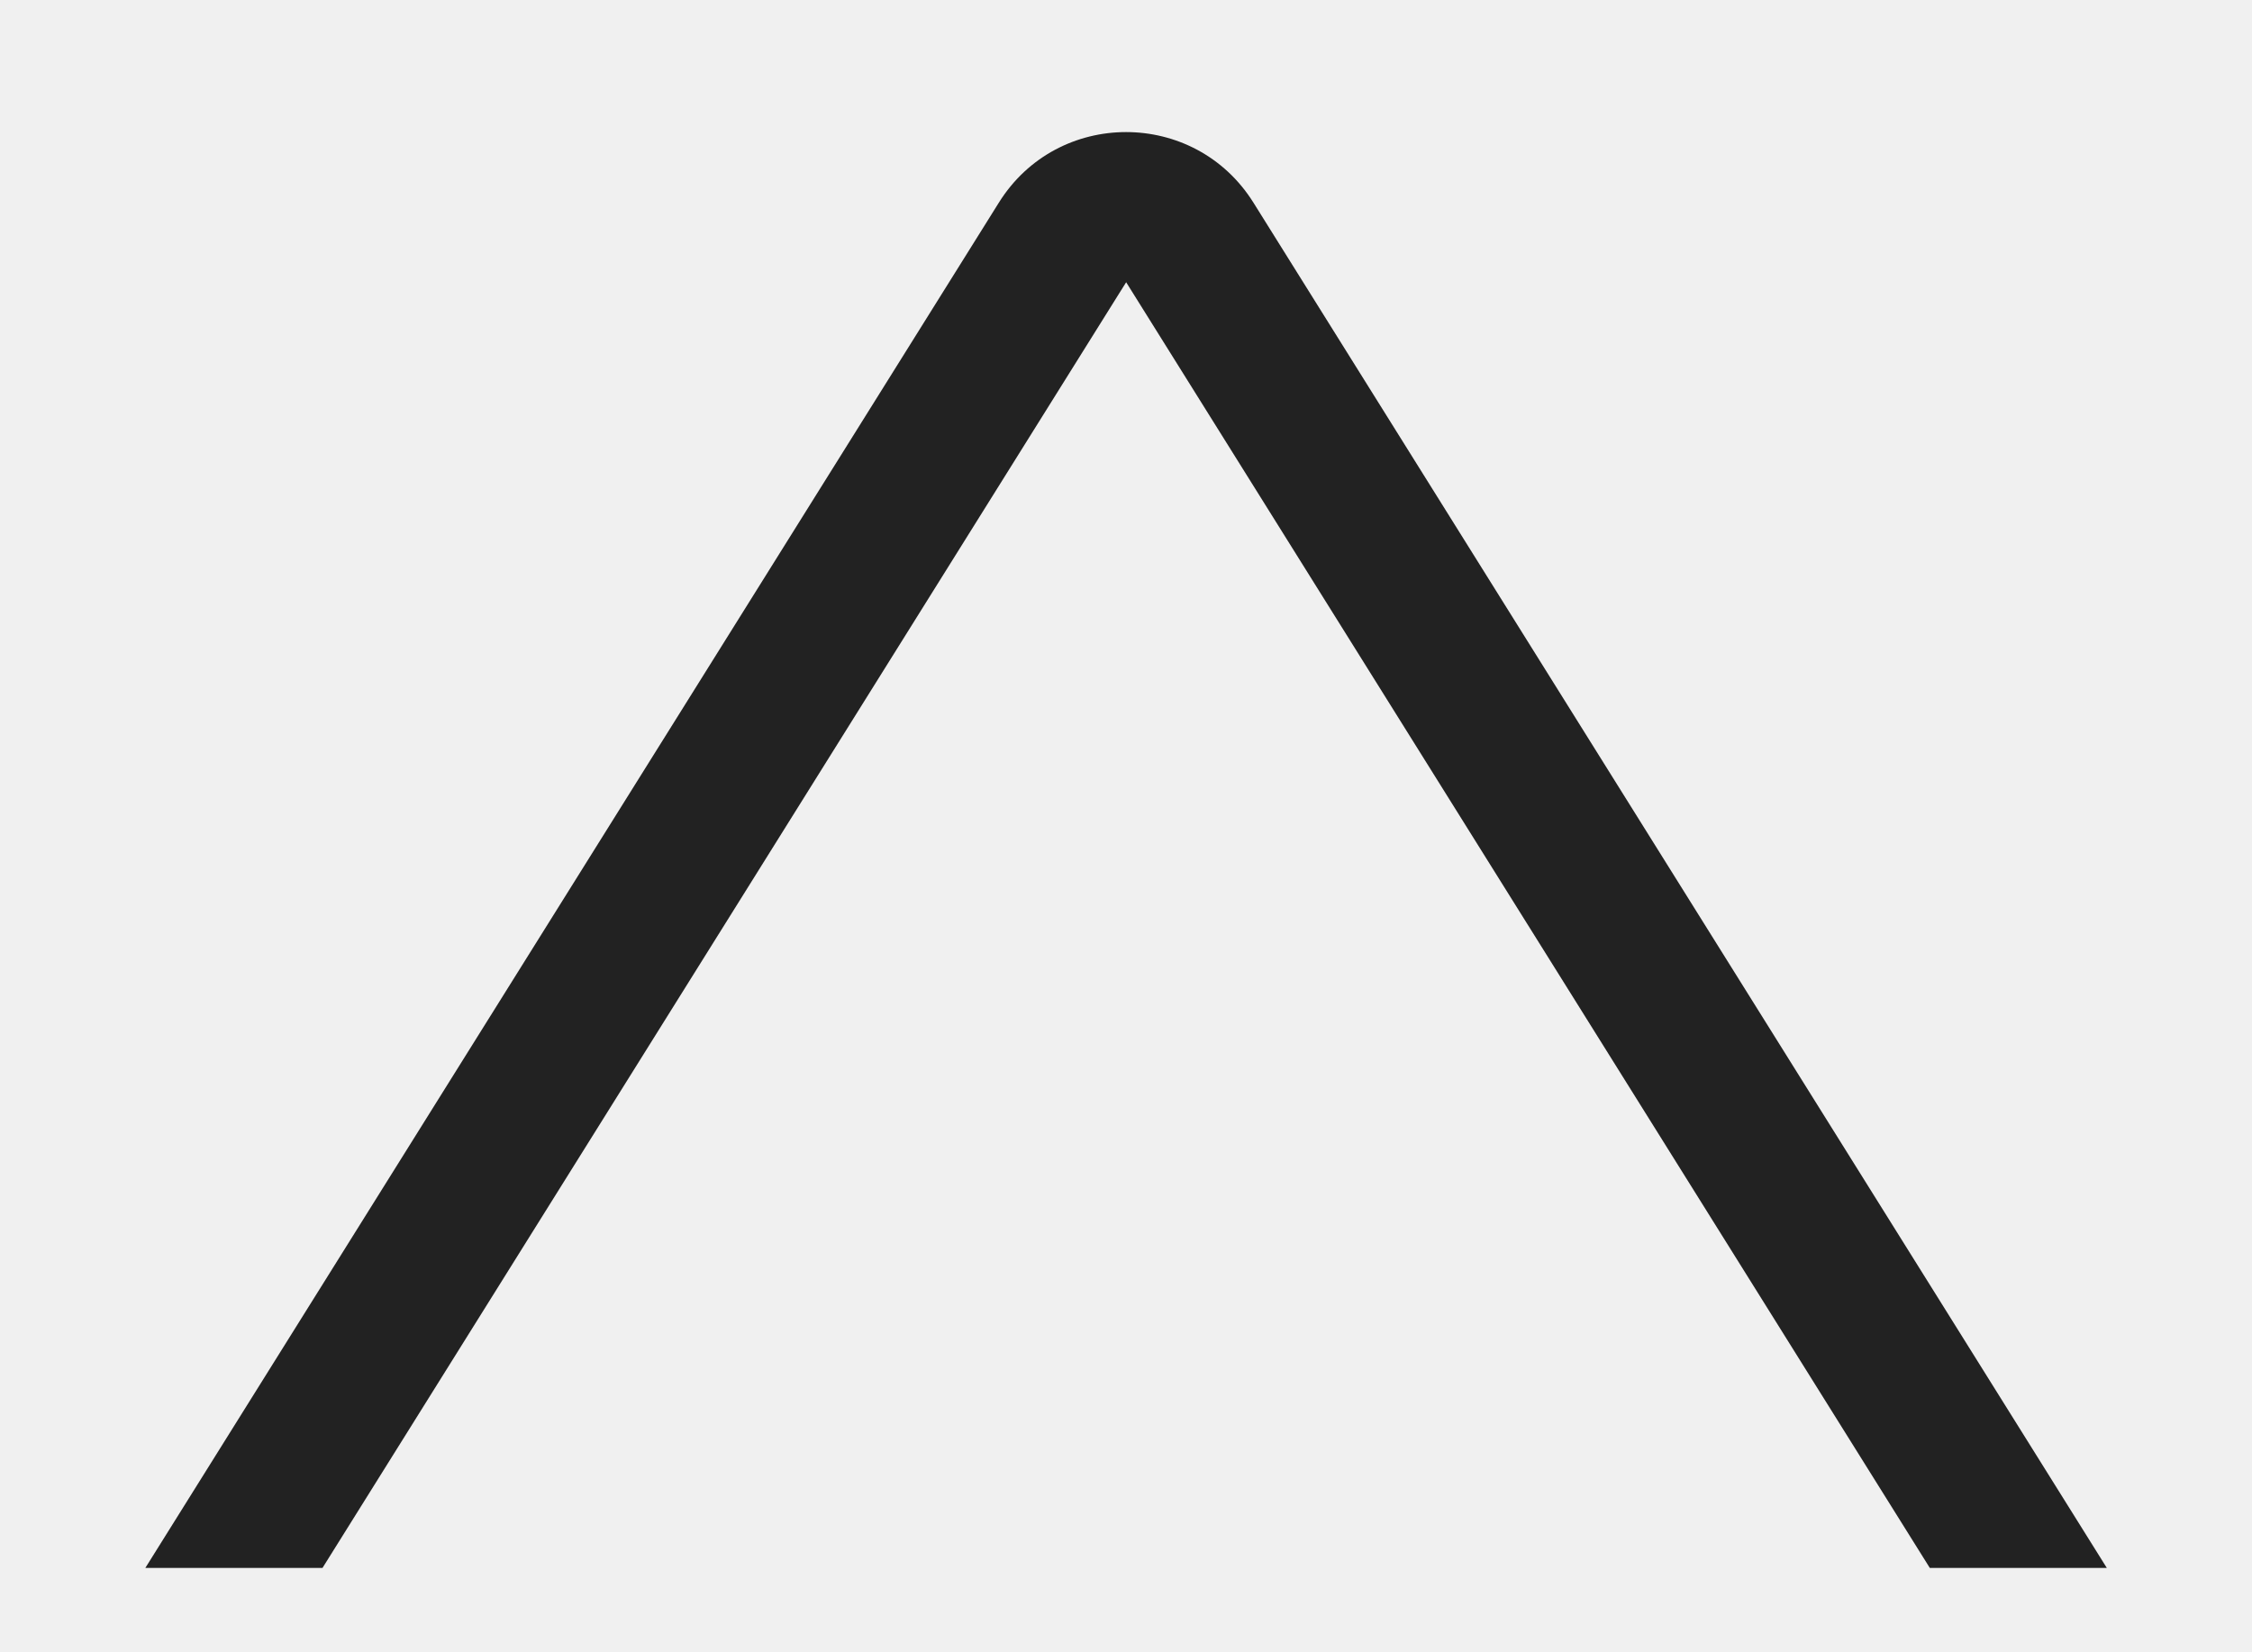
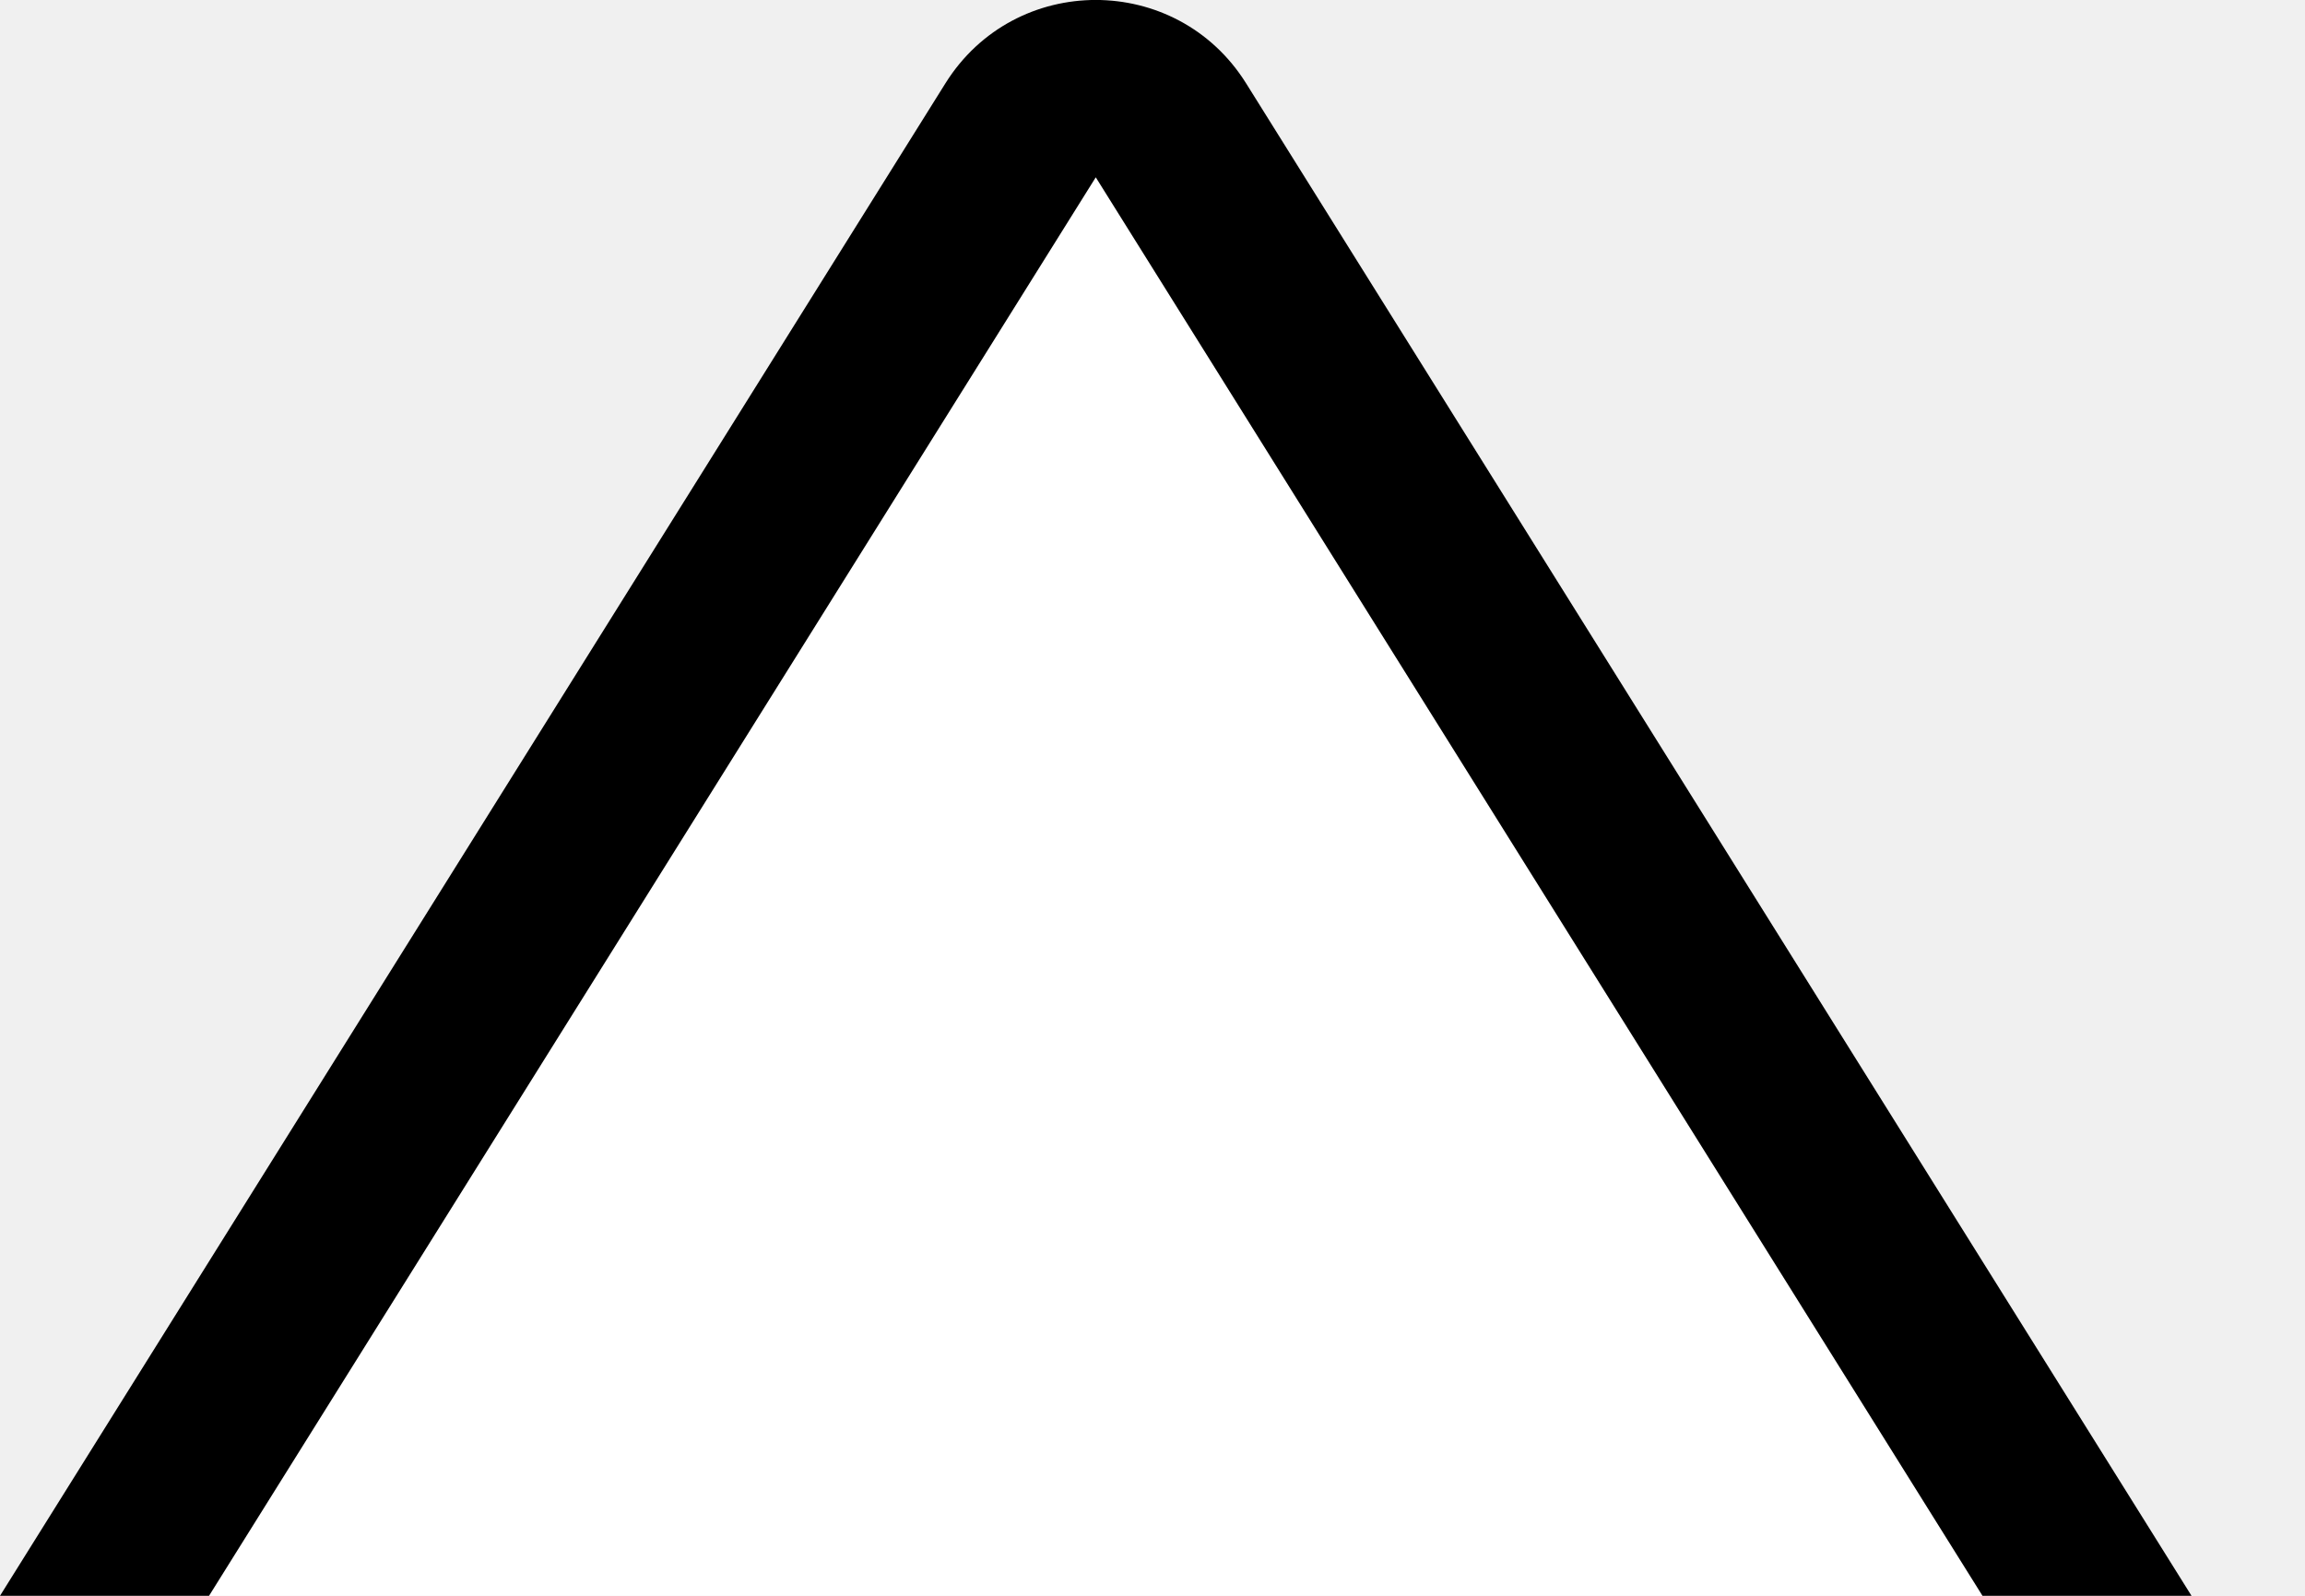
- <svg xmlns="http://www.w3.org/2000/svg" width="15" height="11" viewBox="0 0 15 11" fill="none">
-   <path d="M12.854 10.444L7.501 1.88L2.148 10.444H0.968L6.653 1.35C7.044 0.723 7.957 0.723 8.349 1.35L14.033 10.444H12.854Z" fill="#222222" />
+ <svg xmlns="http://www.w3.org/2000/svg" width="13" height="9" viewBox="0 0 13 9" fill="none">
+   <g clip-path="url(#clip0_2490:4741)">
+     <path fill-rule="evenodd" clip-rule="evenodd" d="M7.028 0.47C6.636 -0.157 5.724 -0.157 5.332 0.47L-2.91439e-06 9H12.36L7.028 0.47Z" fill="white" />
+     <path fill-rule="evenodd" clip-rule="evenodd" d="M11.181 9L6.18 1L1.179 9H-2.91809e-06L5.332 0.47C5.724 -0.157 6.636 -0.157 7.028 0.47L12.36 9H11.181Z" fill="black" />
+   </g>
+   <defs>
+     <clipPath id="clip0_2490:4741">
+       <rect width="12.36" height="9" fill="white" />
+     </clipPath>
+   </defs>
</svg>
